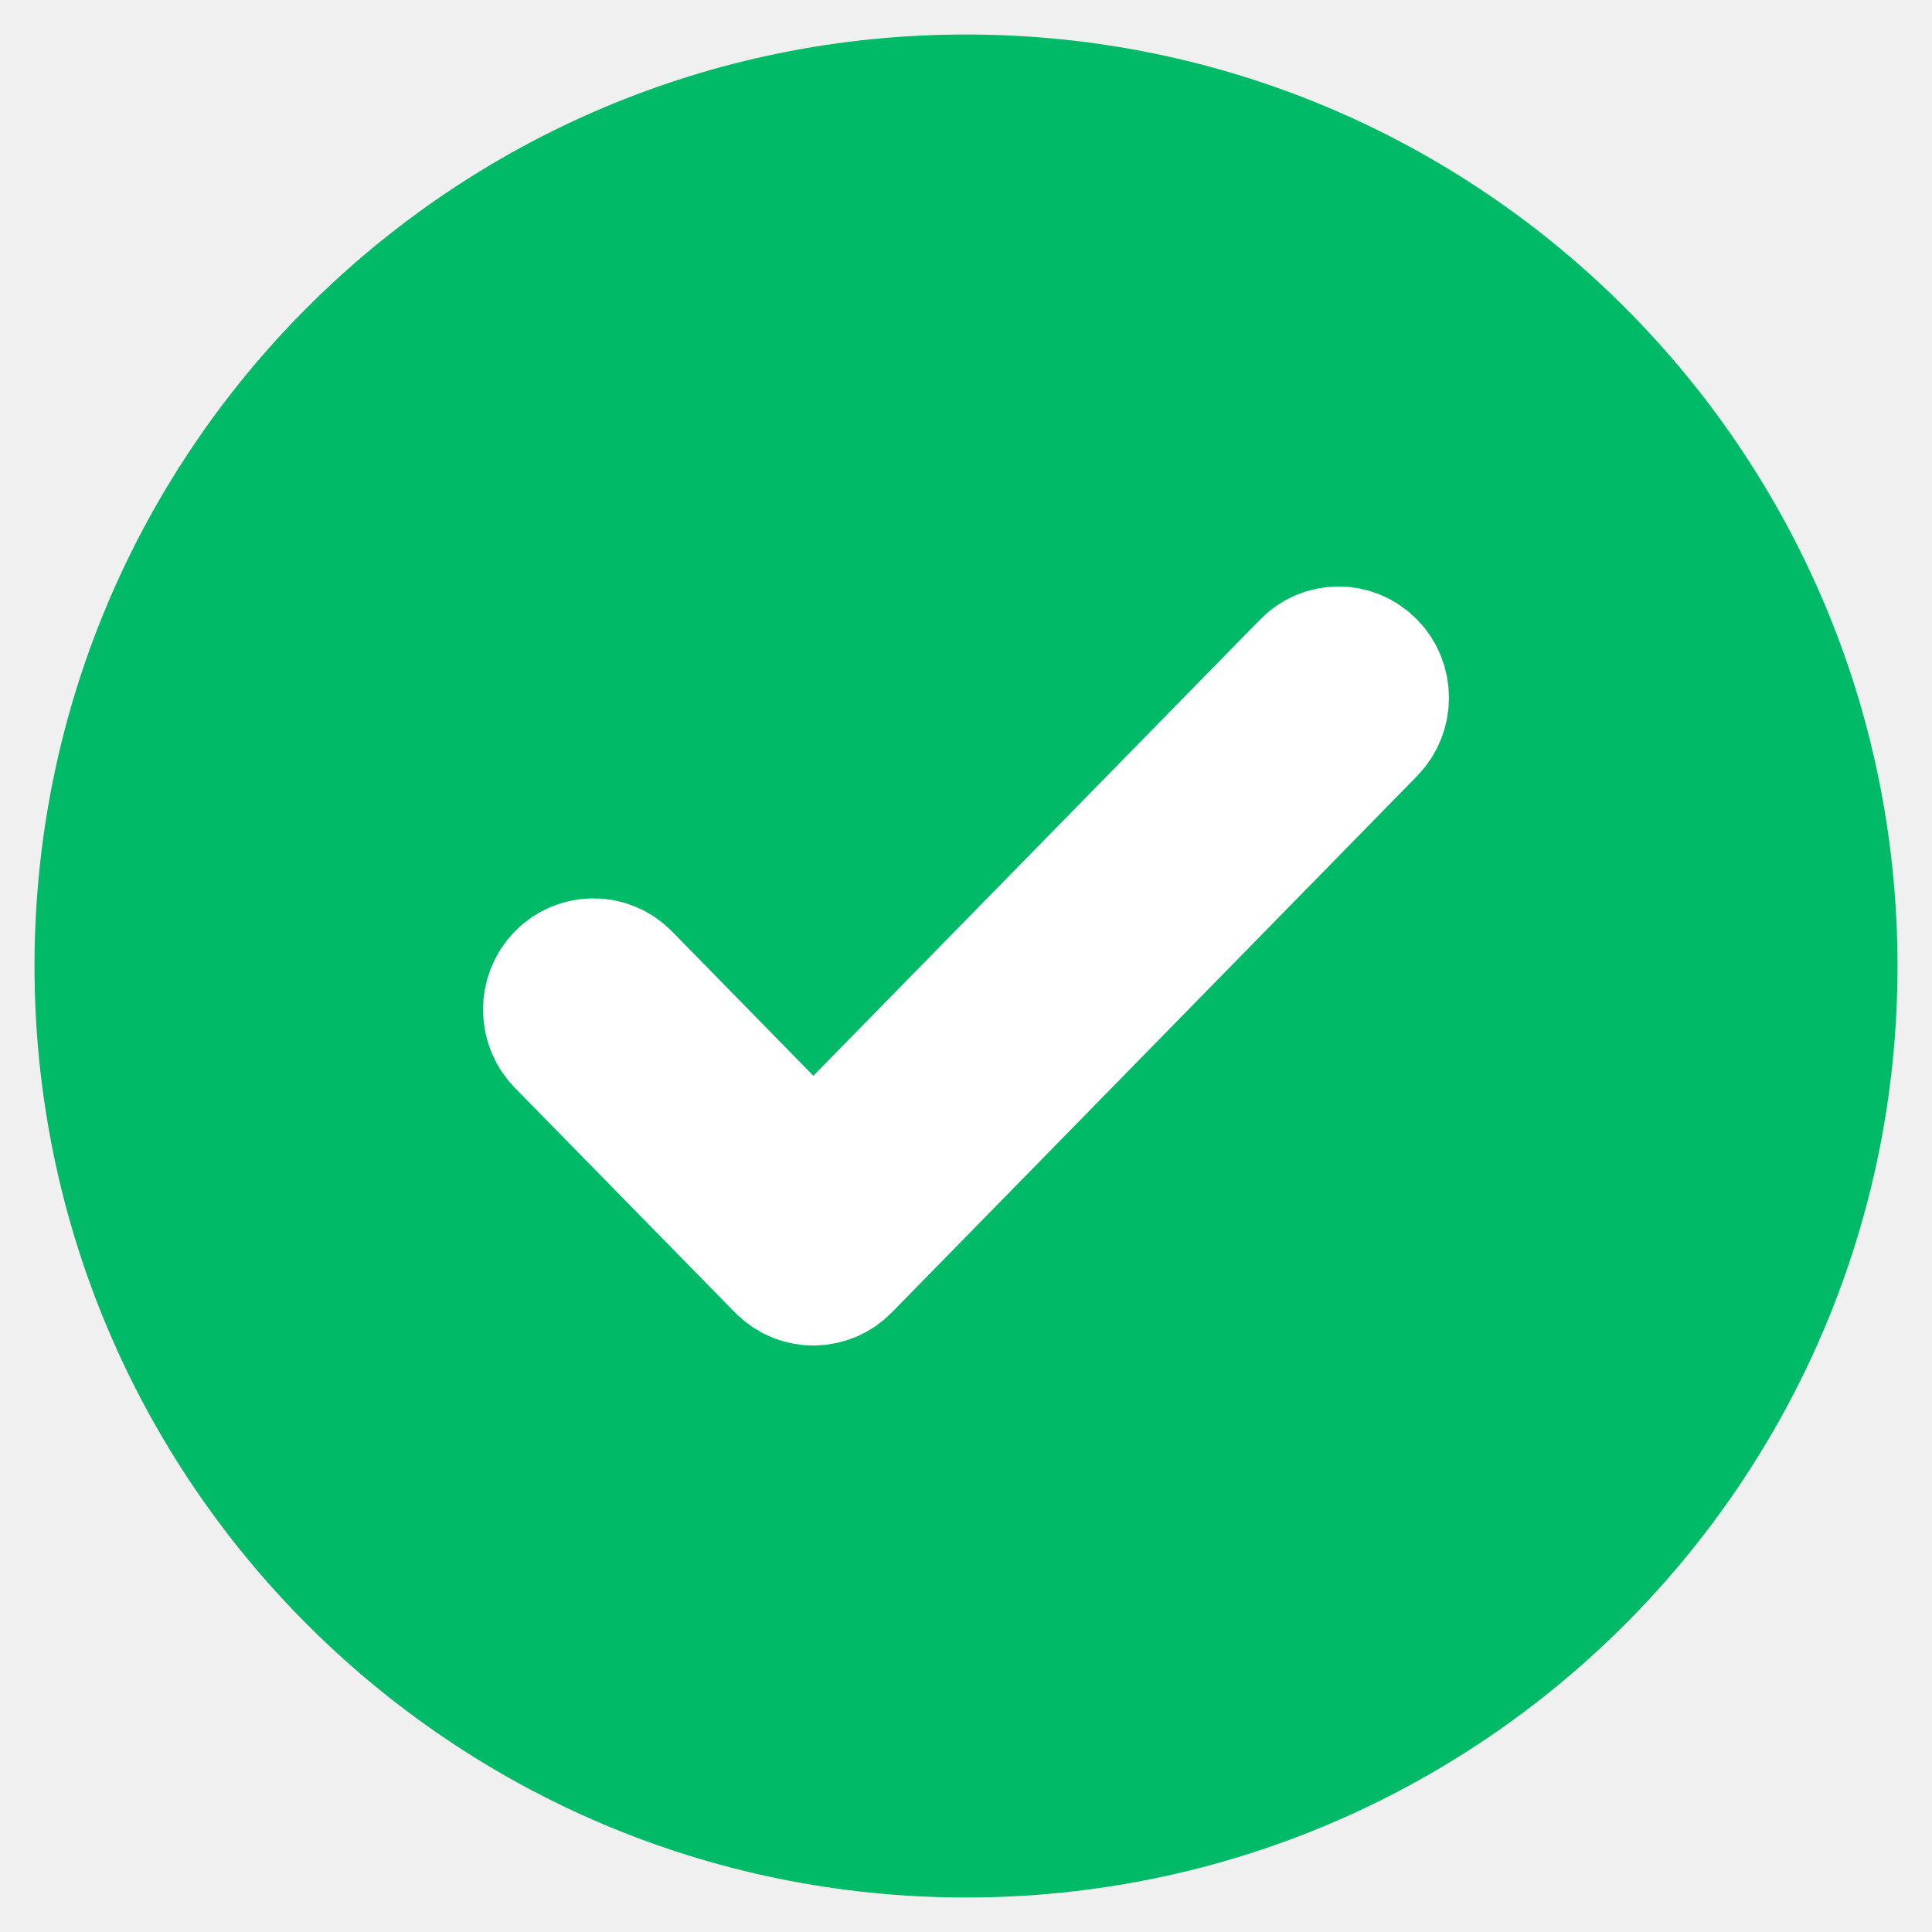
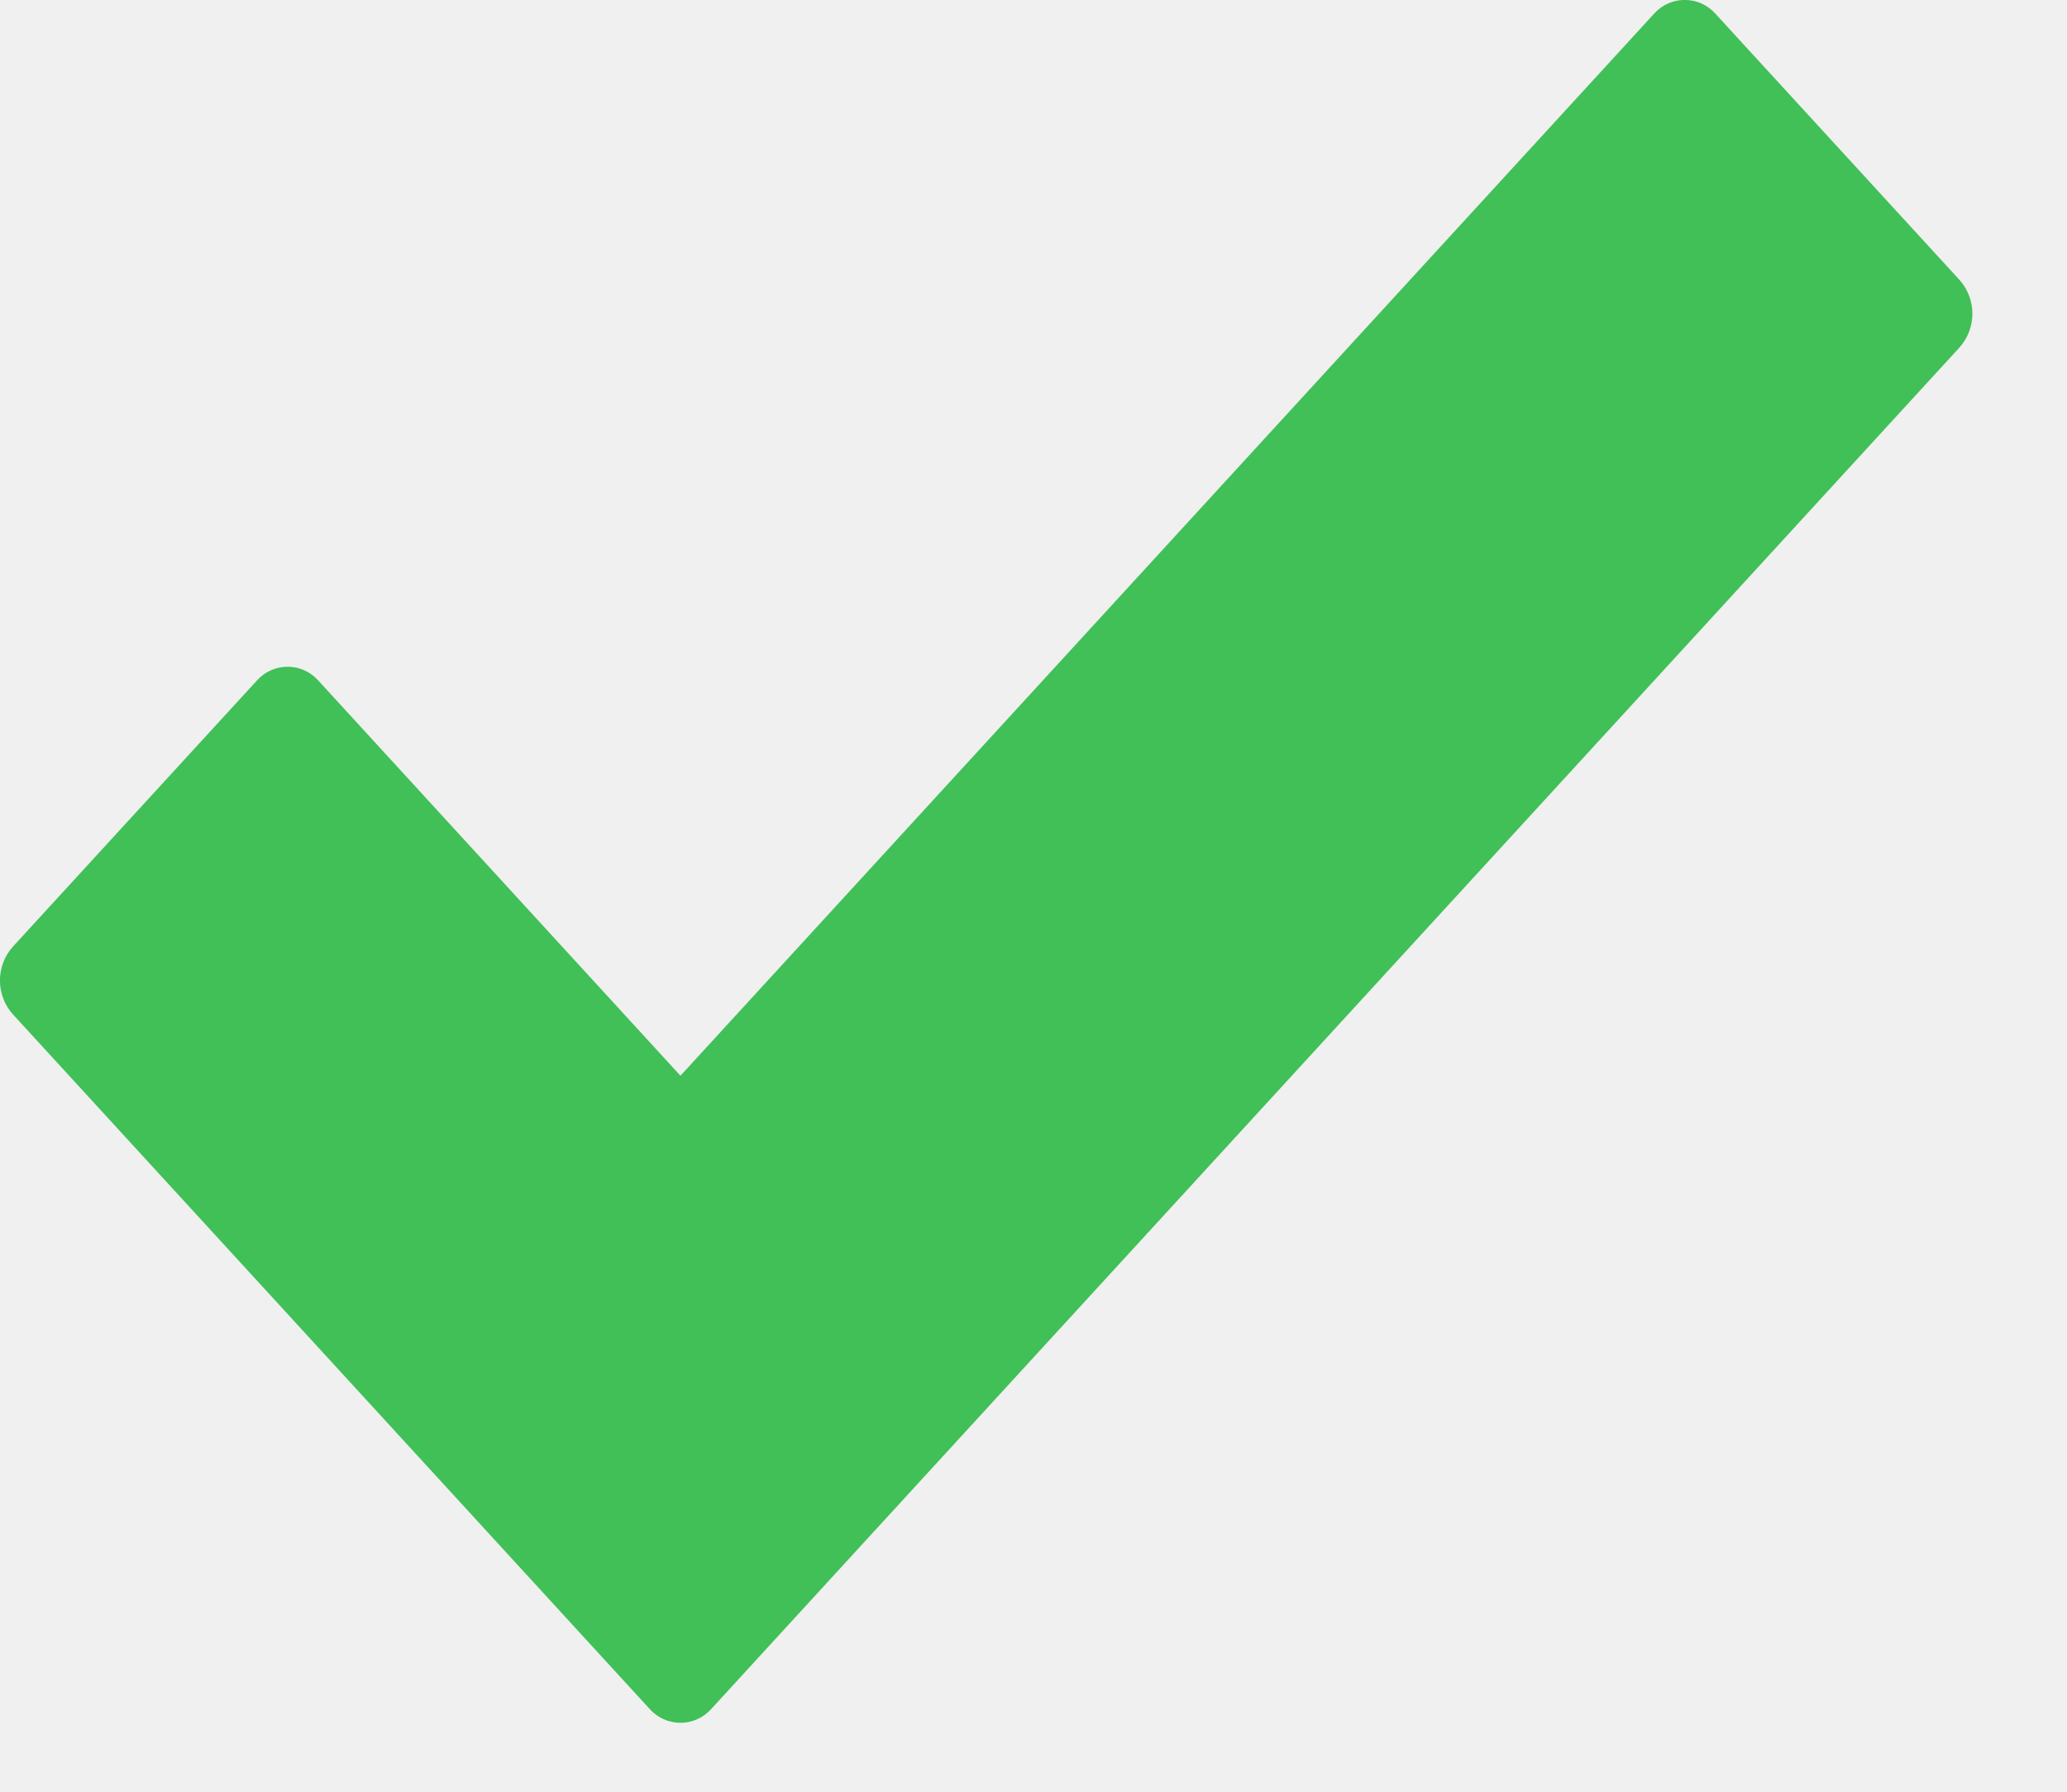
- <svg xmlns="http://www.w3.org/2000/svg" width="14" height="14" viewBox="0 0 14 14" fill="none">
-   <circle cx="7" cy="7" r="6.75" fill="#00BA67" />
-   <path fill-rule="evenodd" clip-rule="evenodd" d="M9.912 4.84C9.795 4.72 9.605 4.72 9.488 4.84L5.894 8.51L4.512 7.099C4.395 6.98 4.205 6.98 4.088 7.099C3.971 7.219 3.971 7.413 4.088 7.533L5.682 9.16C5.799 9.28 5.989 9.28 6.106 9.16L9.912 5.273C10.029 5.153 10.029 4.959 9.912 4.84Z" fill="white" stroke="white" strokeWidth="0.5" />
+ <svg xmlns="http://www.w3.org/2000/svg" width="15" height="13" viewBox="0 0 15 13">
+   <path fill="#40C057" fill-rule="nonzero" d="M4.714 12.399L.093 7.359a.368.368 0 0 1 0-.49l1.77-1.93a.298.298 0 0 1 .448 0l2.627 2.866L12.002.101a.298.298 0 0 1 .448 0l1.77 1.93a.368.368 0 0 1 0 .49l-9.058 9.878a.299.299 0 0 1-.448 0z" />
</svg>
